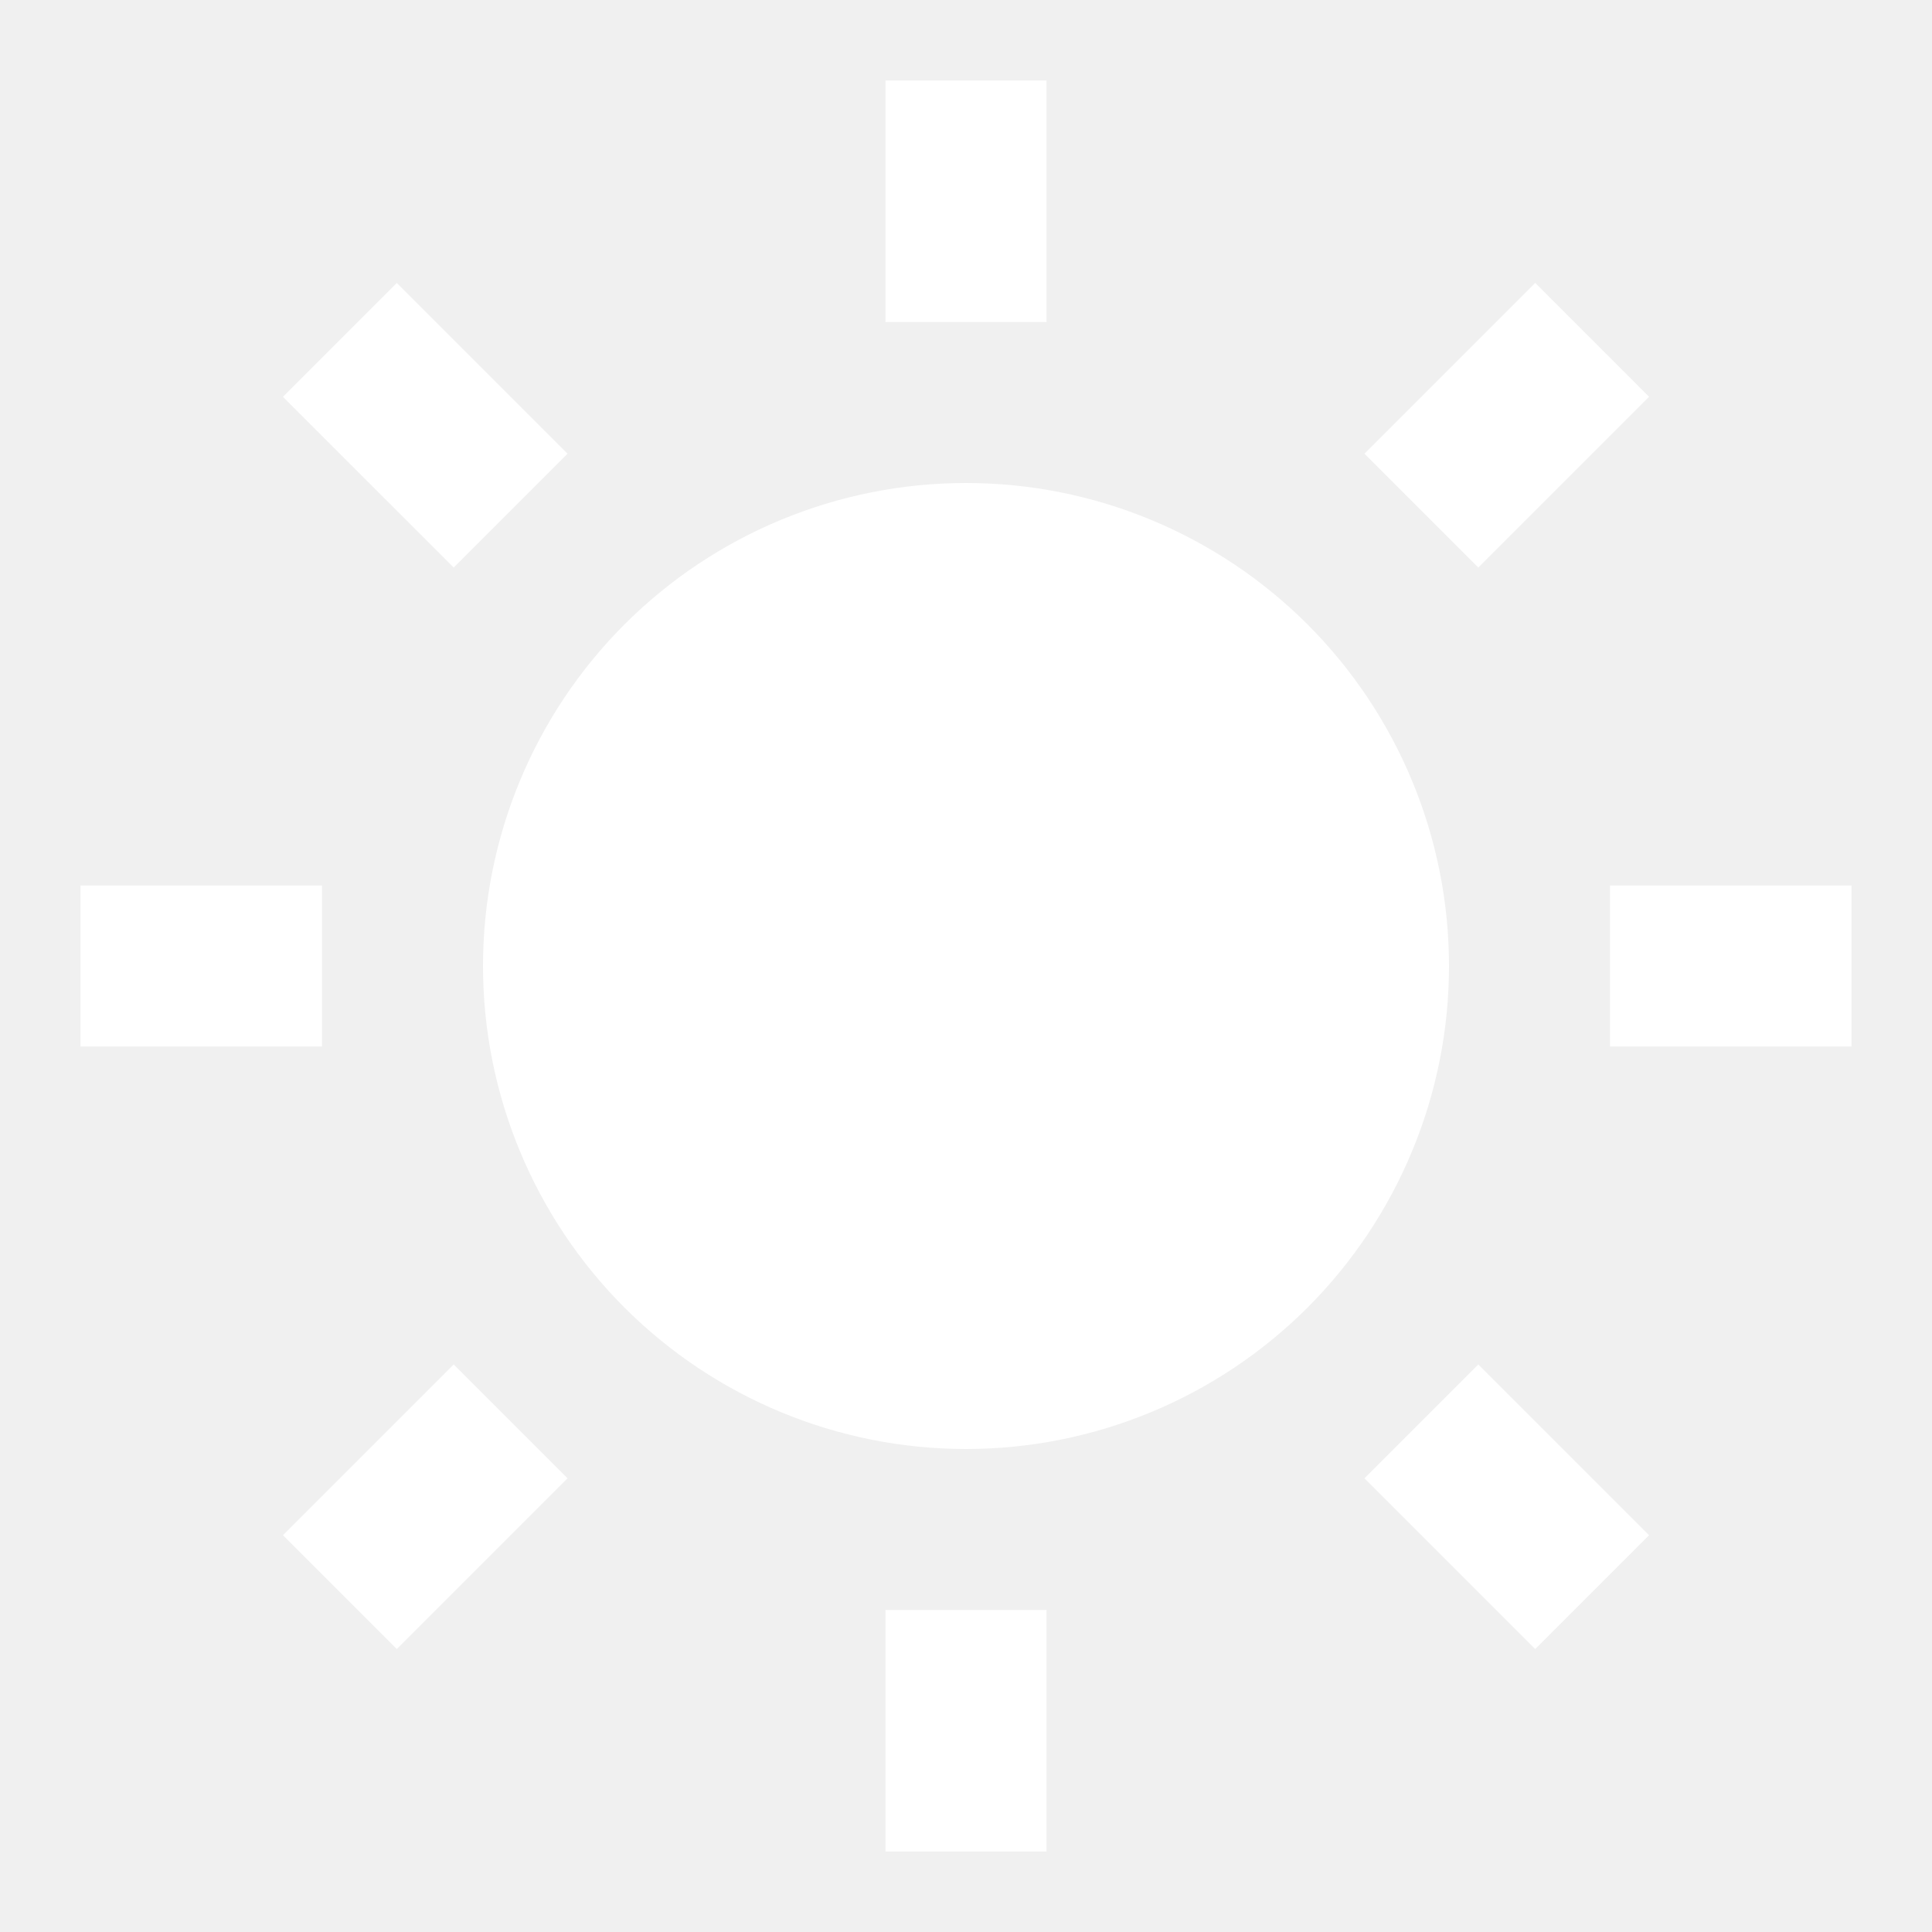
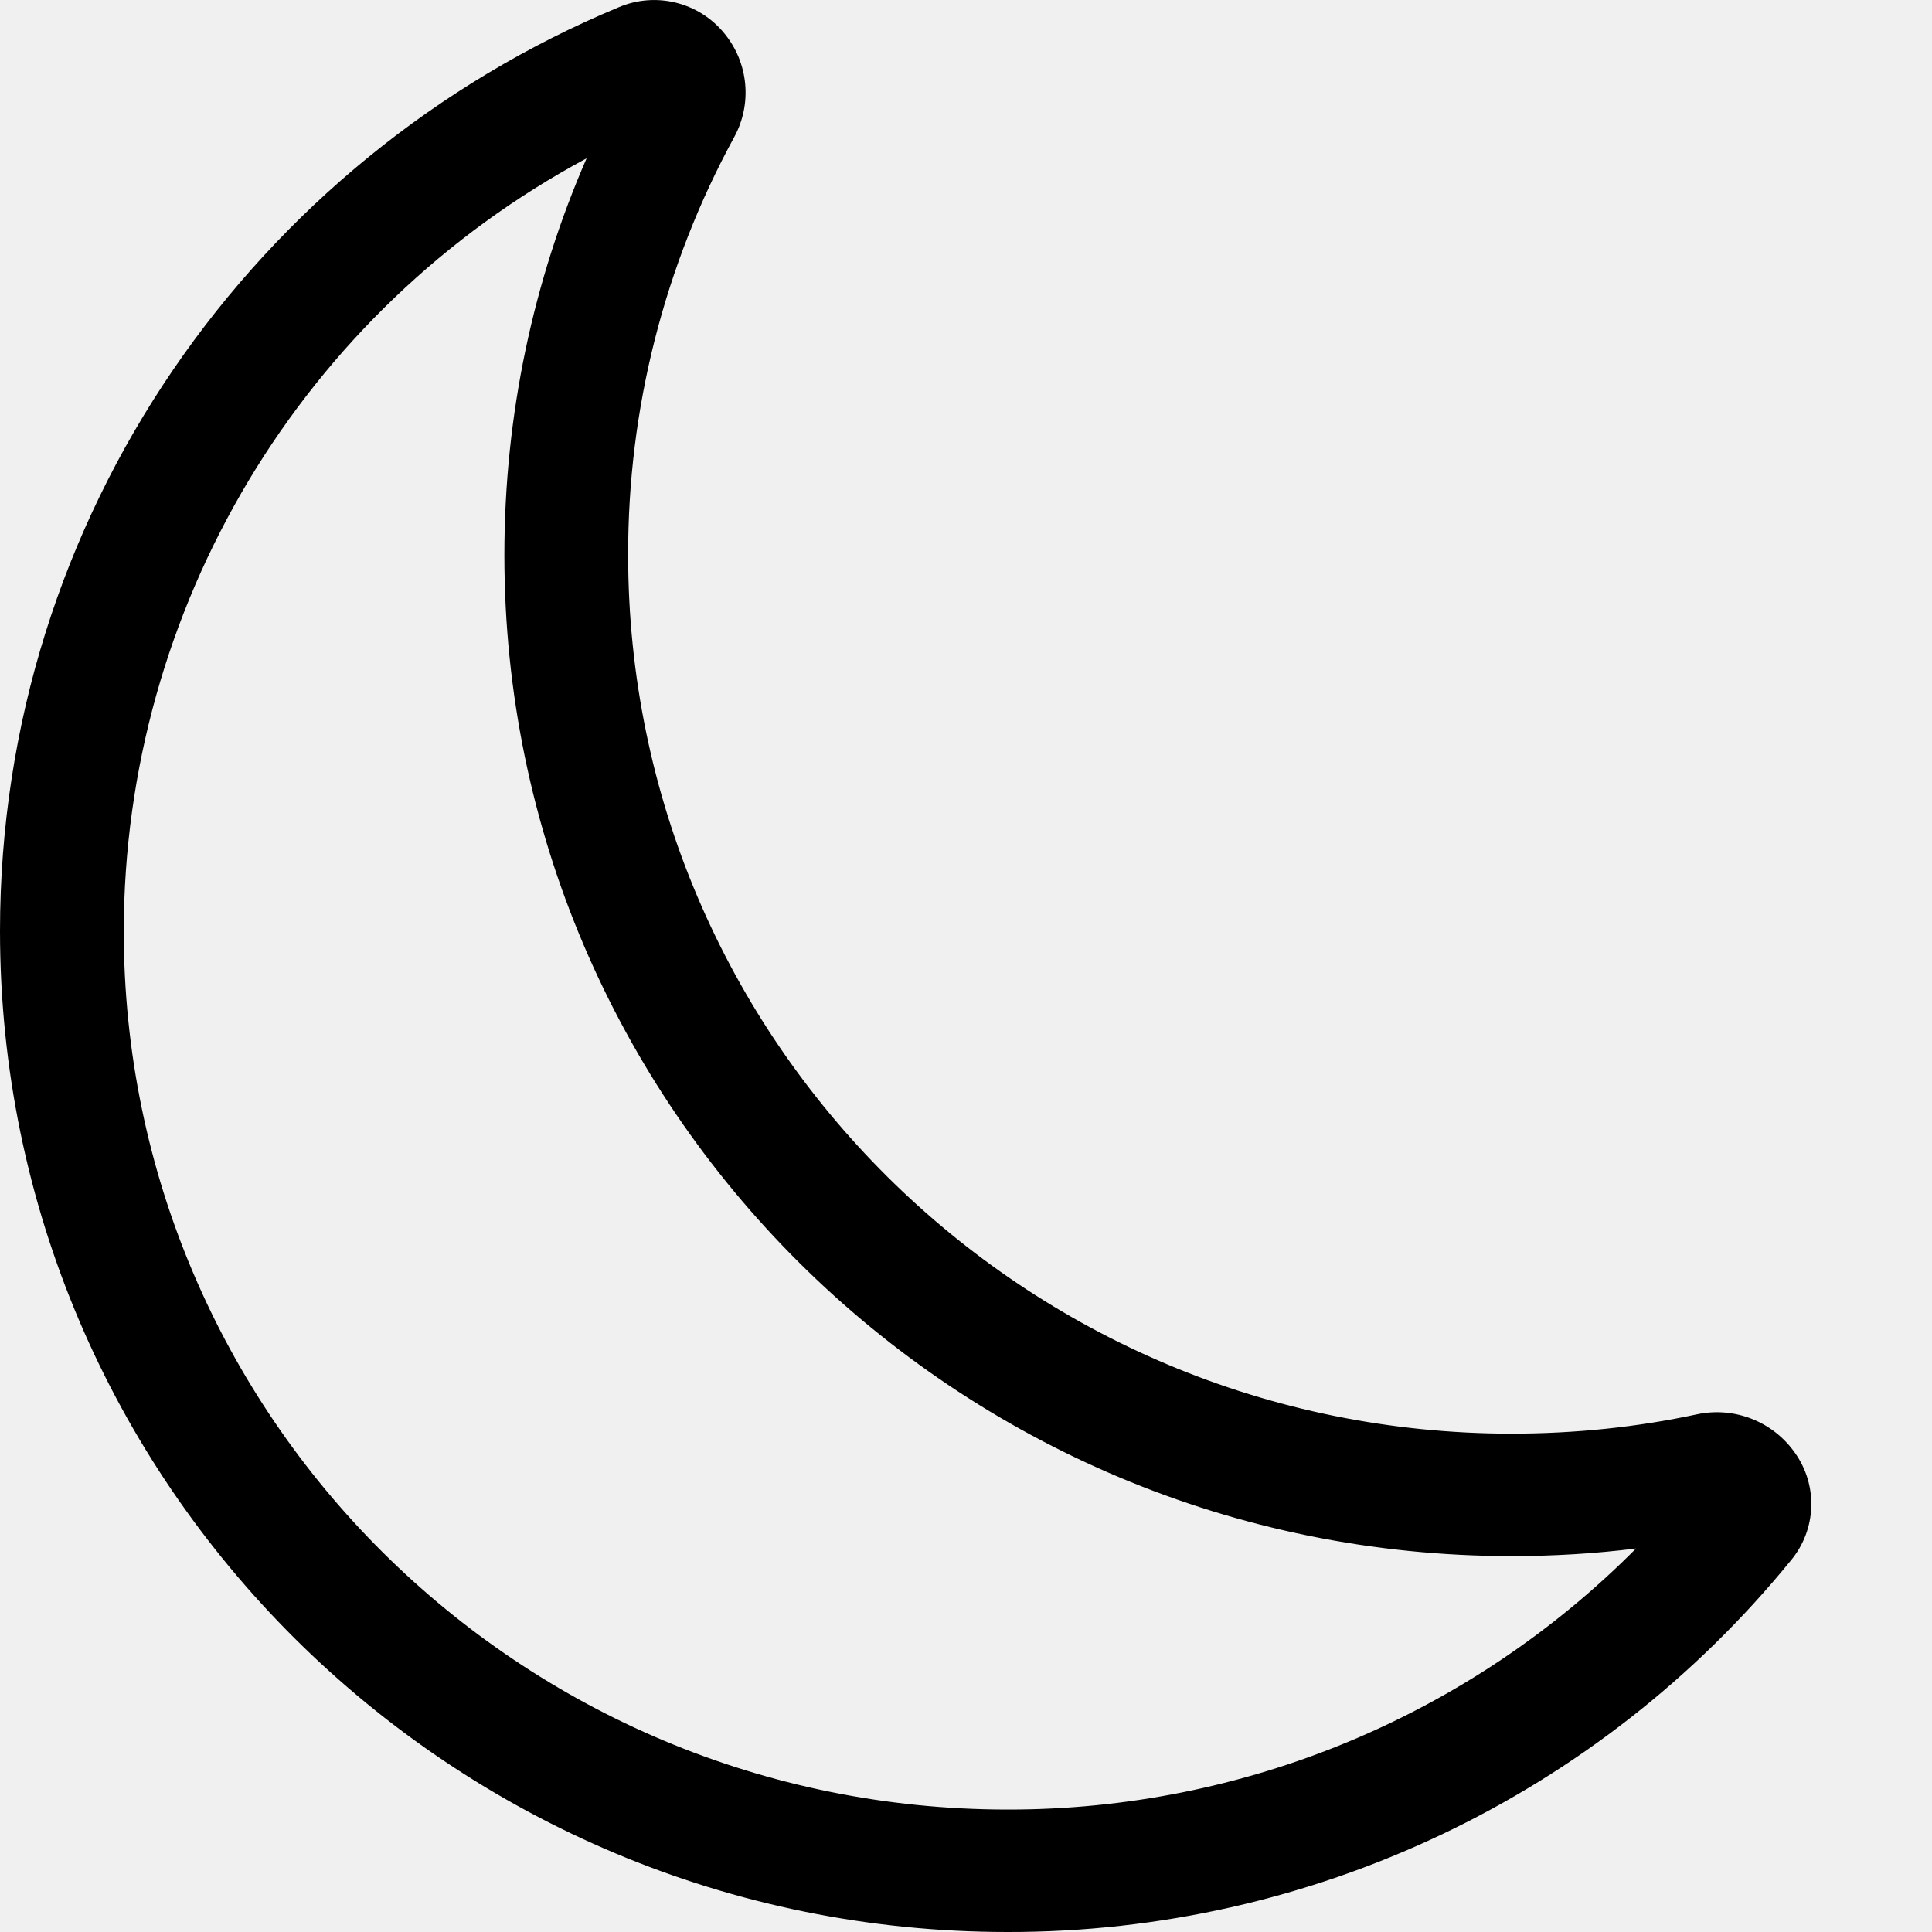
- <svg xmlns="http://www.w3.org/2000/svg" width="24" height="24" viewBox="0 0 24 24" fill="none">
-   <g clip-path="url(#clip0_492_226)">
-     <path d="M12 18C10.409 18 8.883 17.368 7.757 16.243C6.632 15.117 6 13.591 6 12C6 10.409 6.632 8.883 7.757 7.757C8.883 6.632 10.409 6 12 6C13.591 6 15.117 6.632 16.243 7.757C17.368 8.883 18 10.409 18 12C18 13.591 17.368 15.117 16.243 16.243C15.117 17.368 13.591 18 12 18ZM11 1H13V4H11V1ZM11 20H13V23H11V20ZM3.515 4.929L4.929 3.515L7.05 5.636L5.636 7.05L3.515 4.93V4.929ZM16.95 18.364L18.364 16.95L20.485 19.071L19.071 20.485L16.95 18.364ZM19.071 3.514L20.485 4.929L18.364 7.05L16.95 5.636L19.071 3.515V3.514ZM5.636 16.95L7.05 18.364L4.929 20.485L3.515 19.071L5.636 16.95ZM23 11V13H20V11H23ZM4 11V13H1V11H4Z" fill="white" />
-   </g>
-   <defs>
-     <clipPath id="clip0_492_226">
-       <rect width="24" height="24" fill="white" />
-     </clipPath>
-   </defs>
+ <svg xmlns="http://www.w3.org/2000/svg" width="16" height="16" fill="currentColor" class="bi bi-moon" viewBox="0 0 16 16">
+   <path d="M6 .278a.77.77 0 0 1 .08.858 7.2 7.2 0 0 0-.878 3.46c0 4.021 3.278 7.277 7.318 7.277q.792-.001 1.533-.16a.79.79 0 0 1 .81.316.73.73 0 0 1-.031.893A8.35 8.35 0 0 1 8.344 16C3.734 16 0 12.286 0 7.71 0 4.266 2.114 1.312 5.124.06A.75.75 0 0 1 6 .278M4.858 1.311A7.27 7.27 0 0 0 1.025 7.71c0 4.02 3.279 7.276 7.319 7.276a7.32 7.32 0 0 0 5.205-2.162q-.506.063-1.029.063c-4.61 0-8.343-3.714-8.343-8.29 0-1.167.242-2.278.681-3.286" />
</svg>
